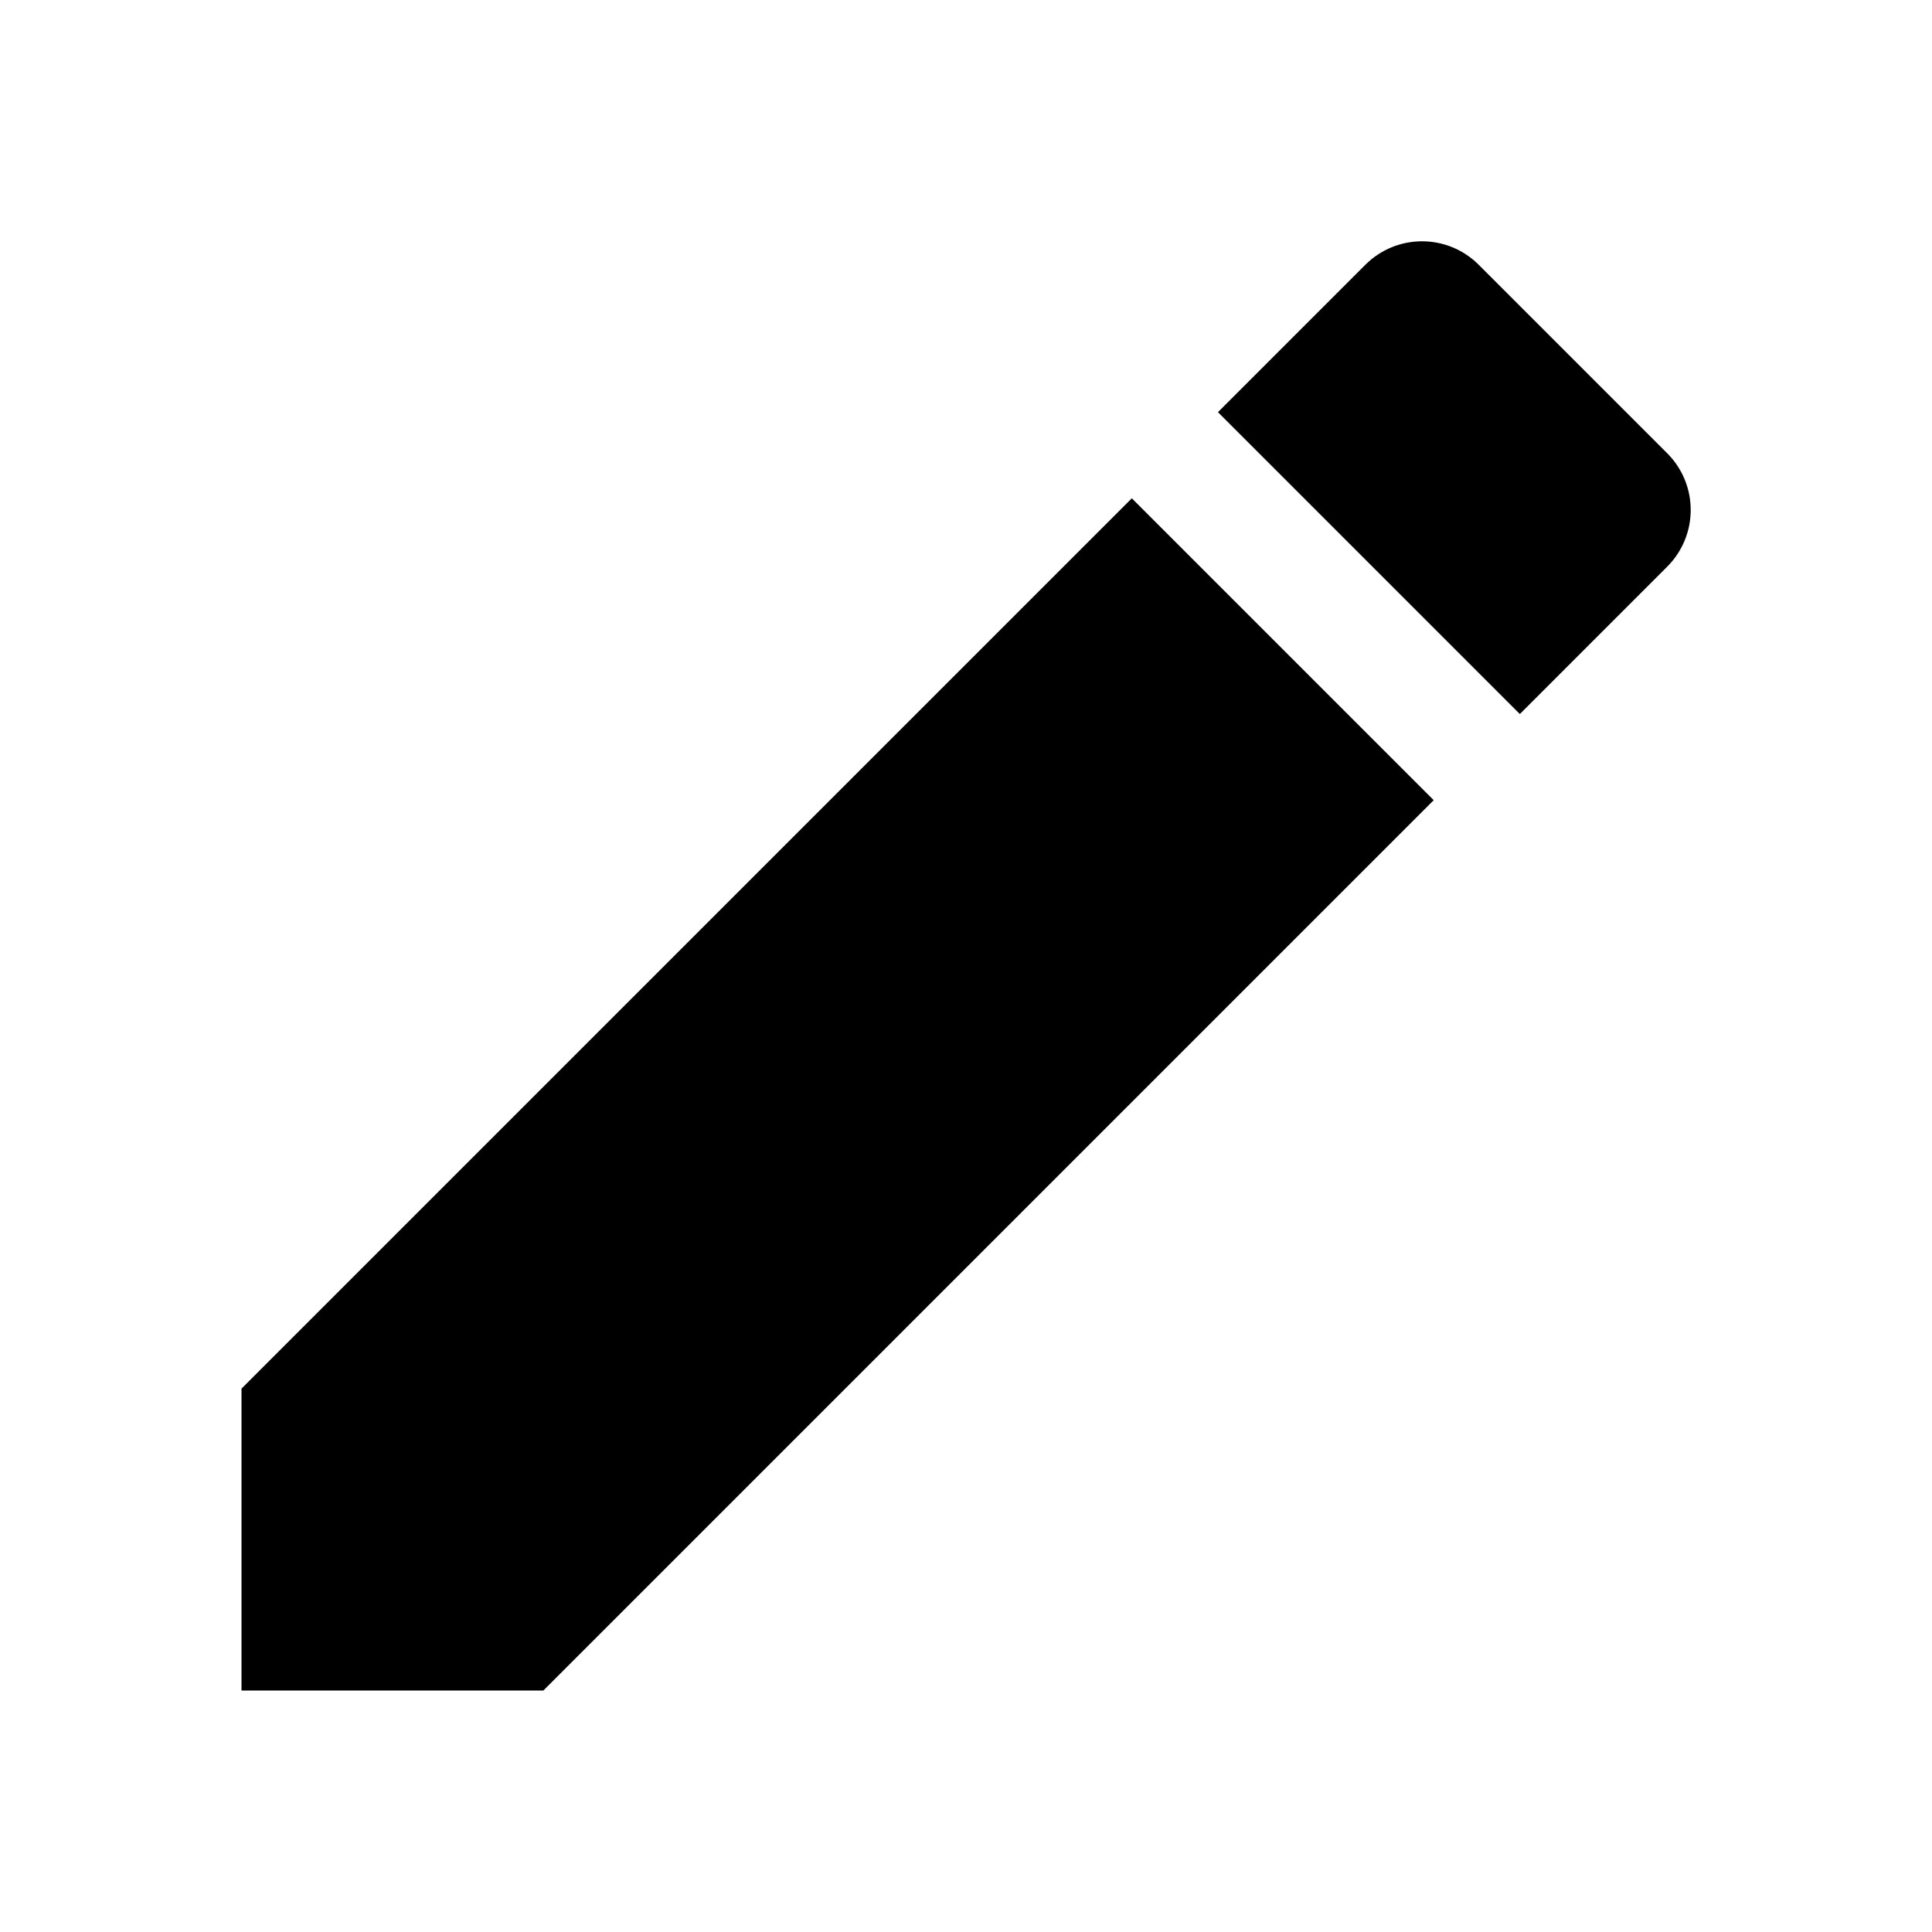
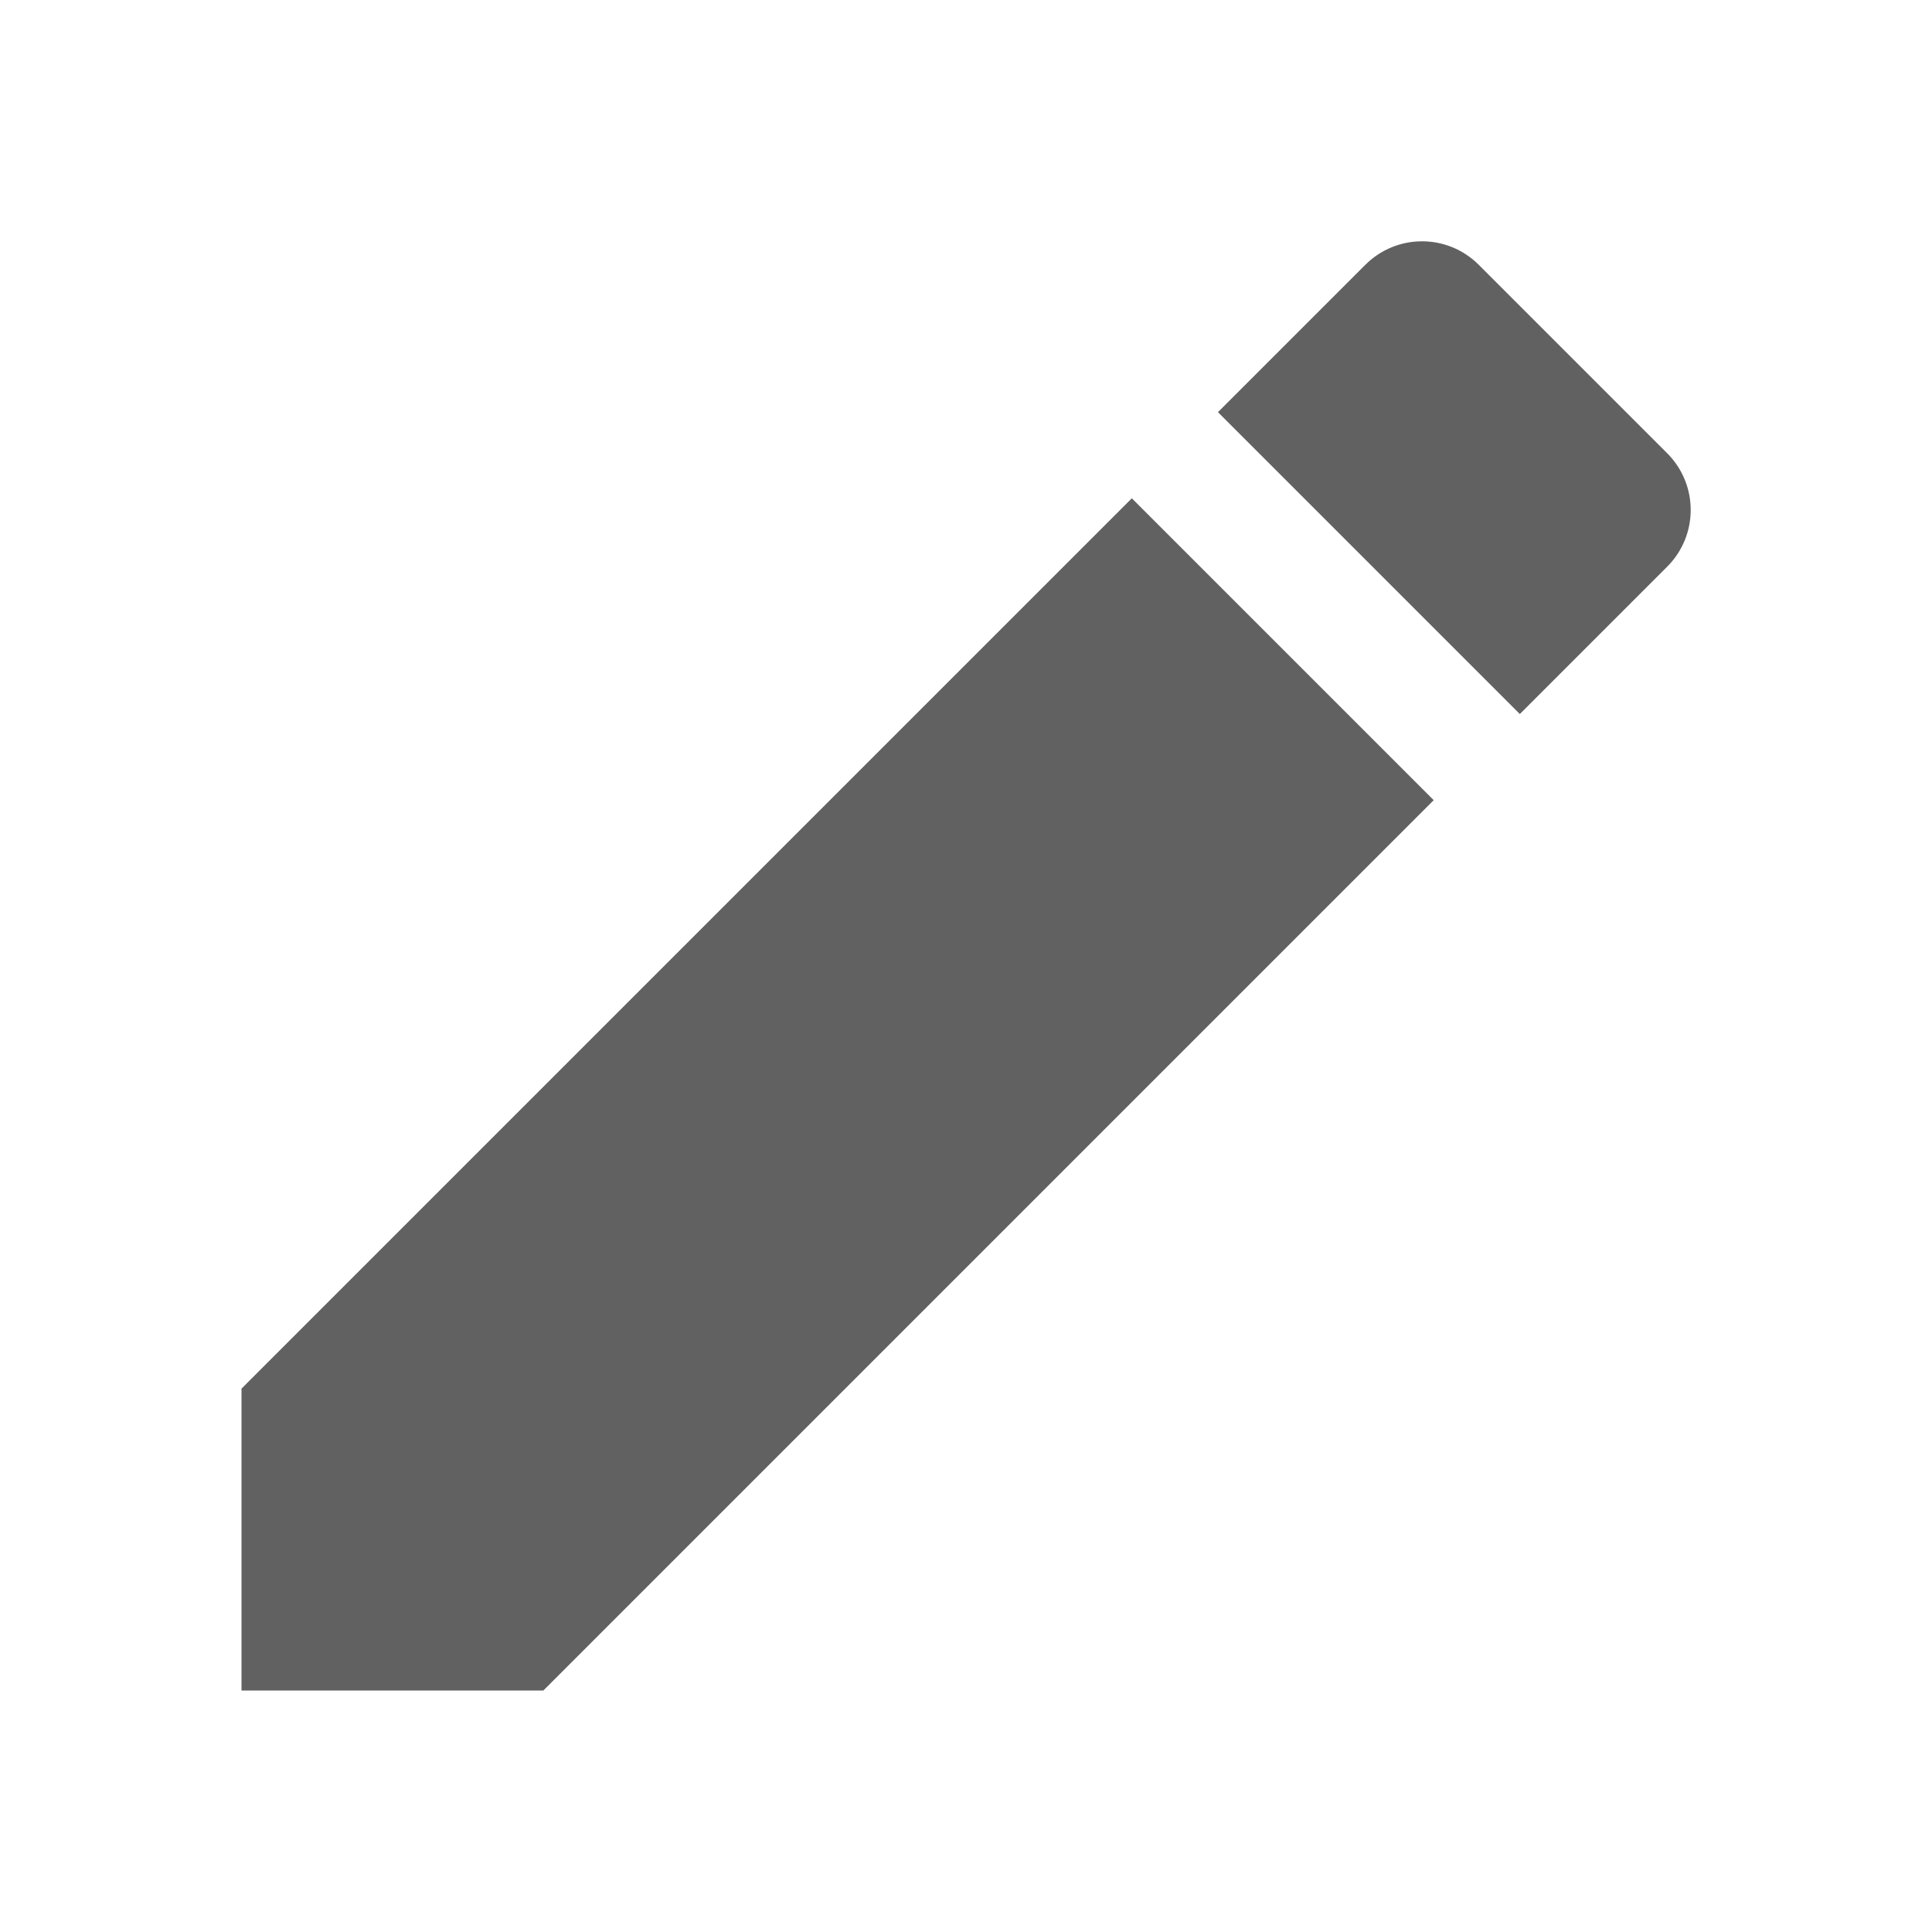
- <svg xmlns="http://www.w3.org/2000/svg" fill="#000000" height="18" viewBox="0 0 24 24" width="18">
+ <svg xmlns="http://www.w3.org/2000/svg" fill="#616161" height="18" viewBox="0 0 24 24" width="18">
  <path d="M3 17.25V21h3.75L17.81 9.94l-3.75-3.75L3 17.25zM20.71 7.04c.39-.39.39-1.02 0-1.41l-2.34-2.34c-.39-.39-1.02-.39-1.41 0l-1.83 1.83 3.75 3.75 1.83-1.83z" />
  <path d="M0 0h24v24H0z" fill="none" />
</svg>
